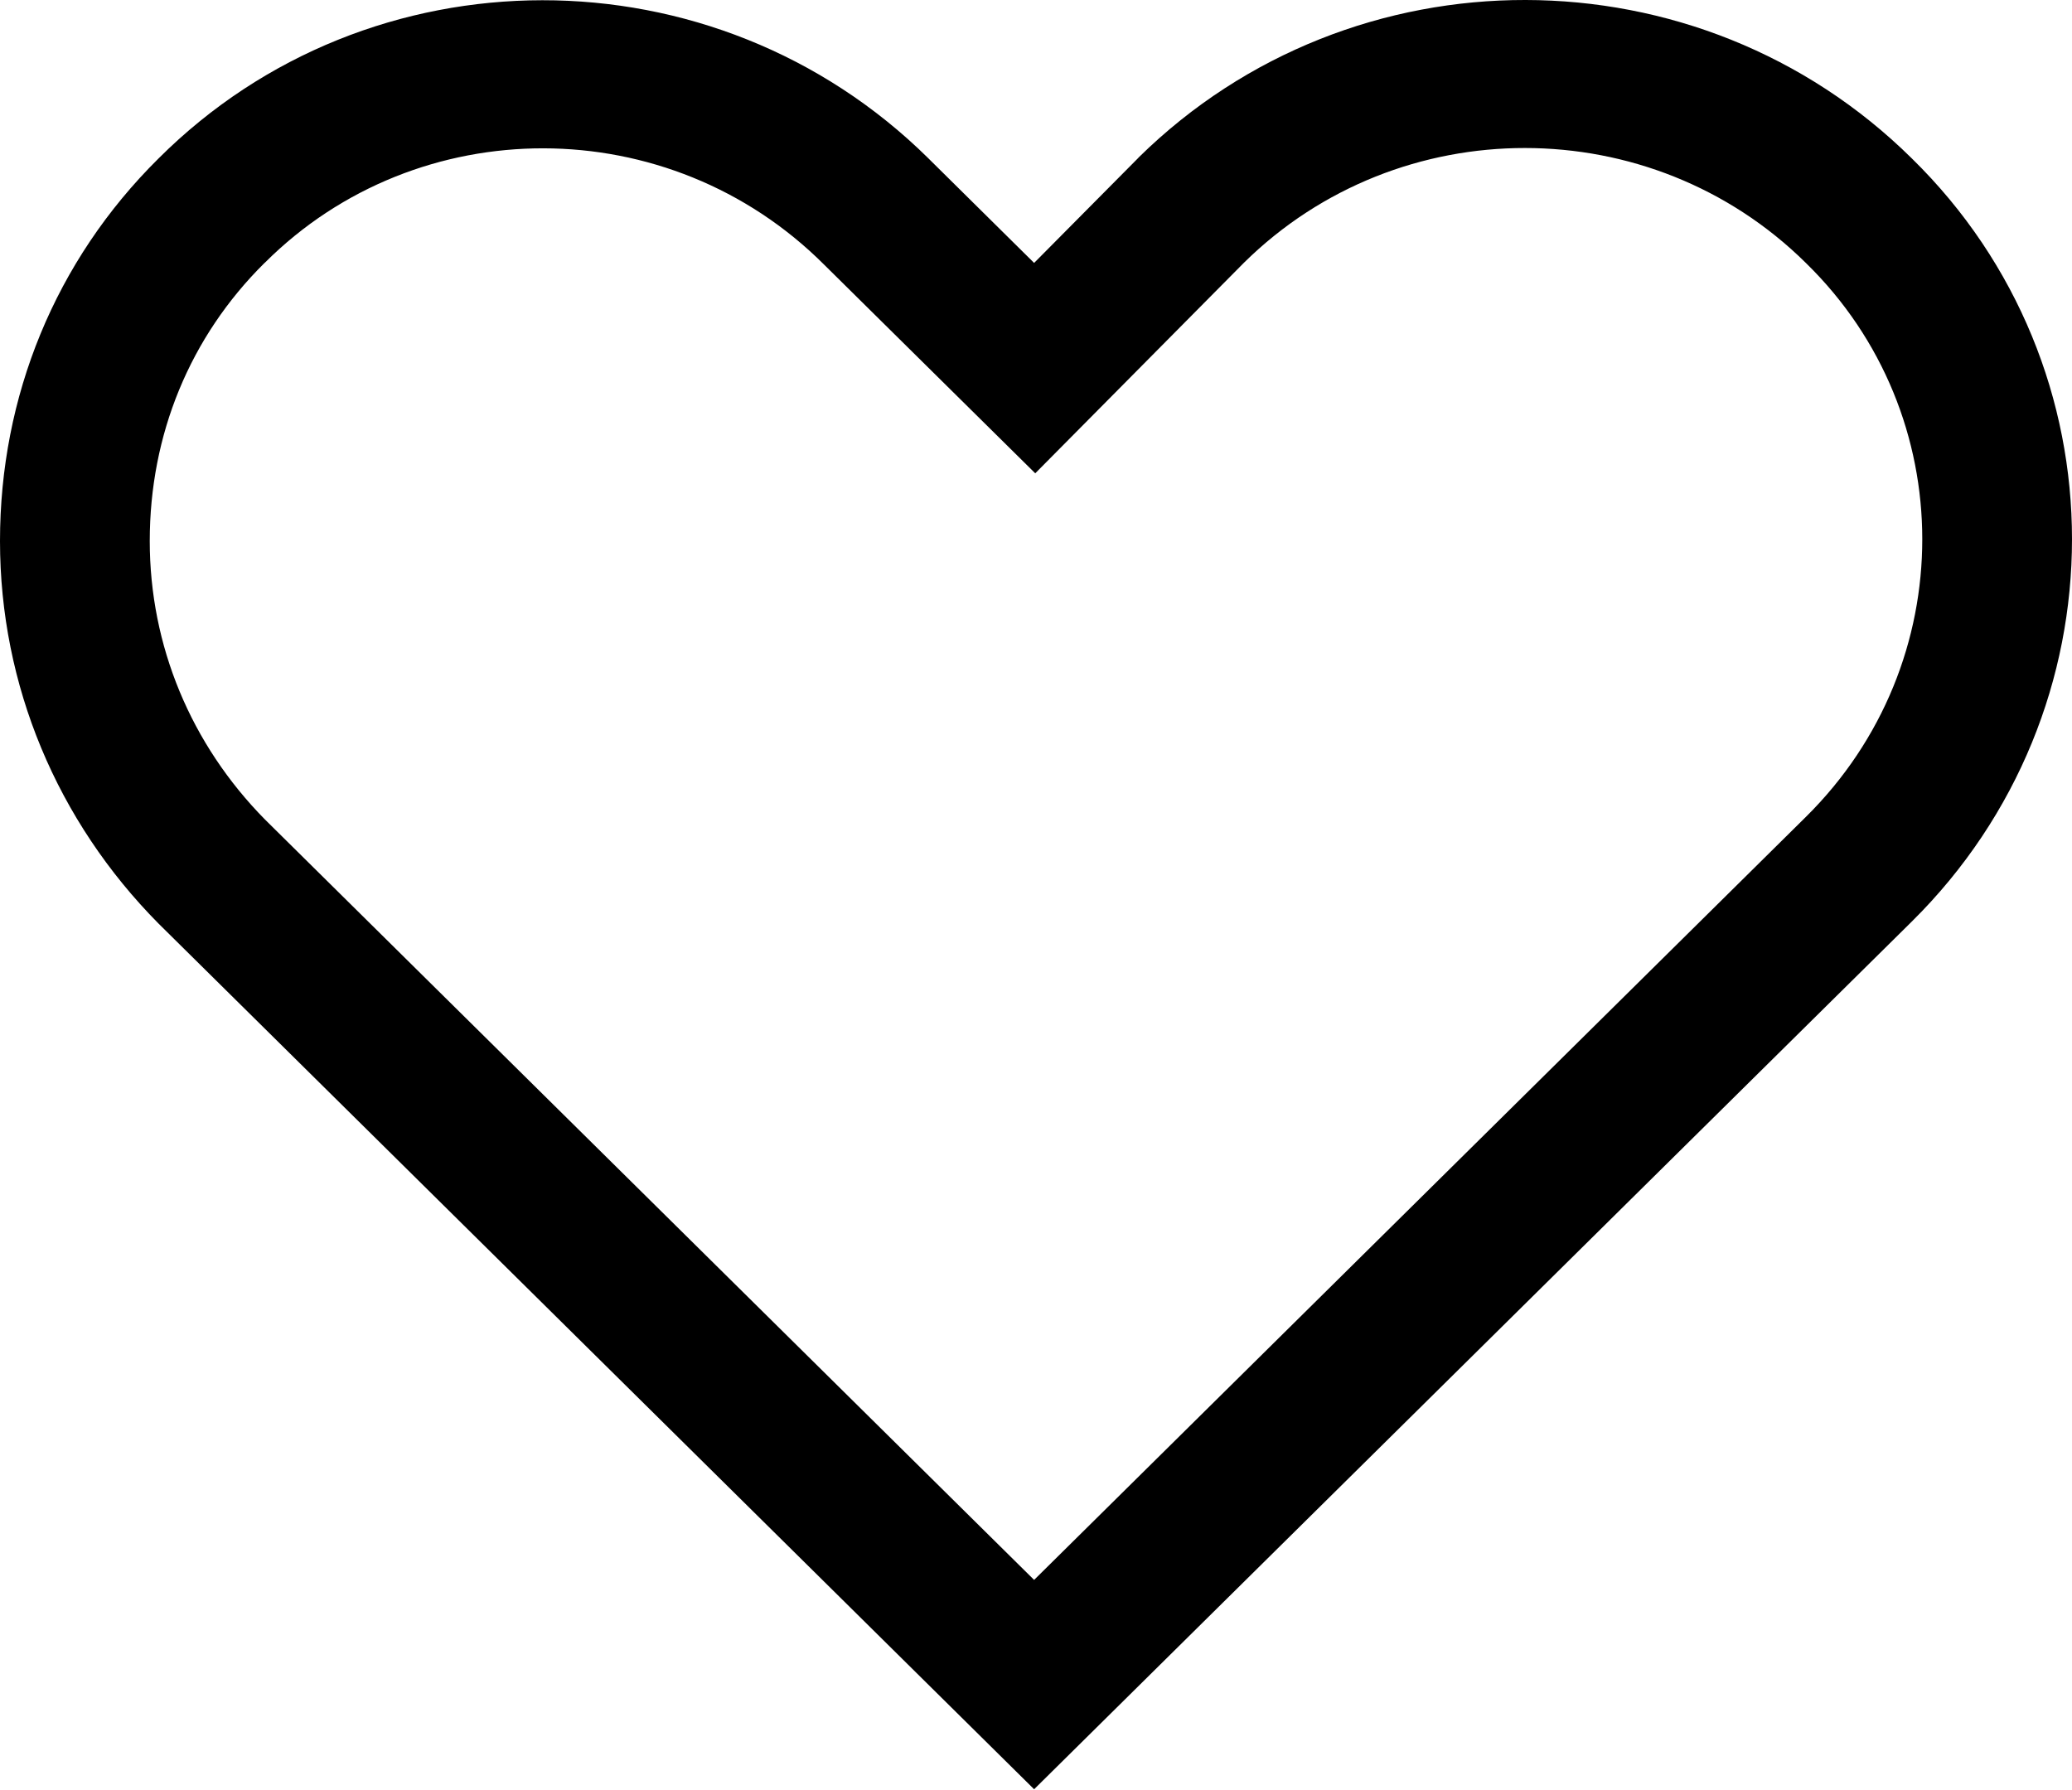
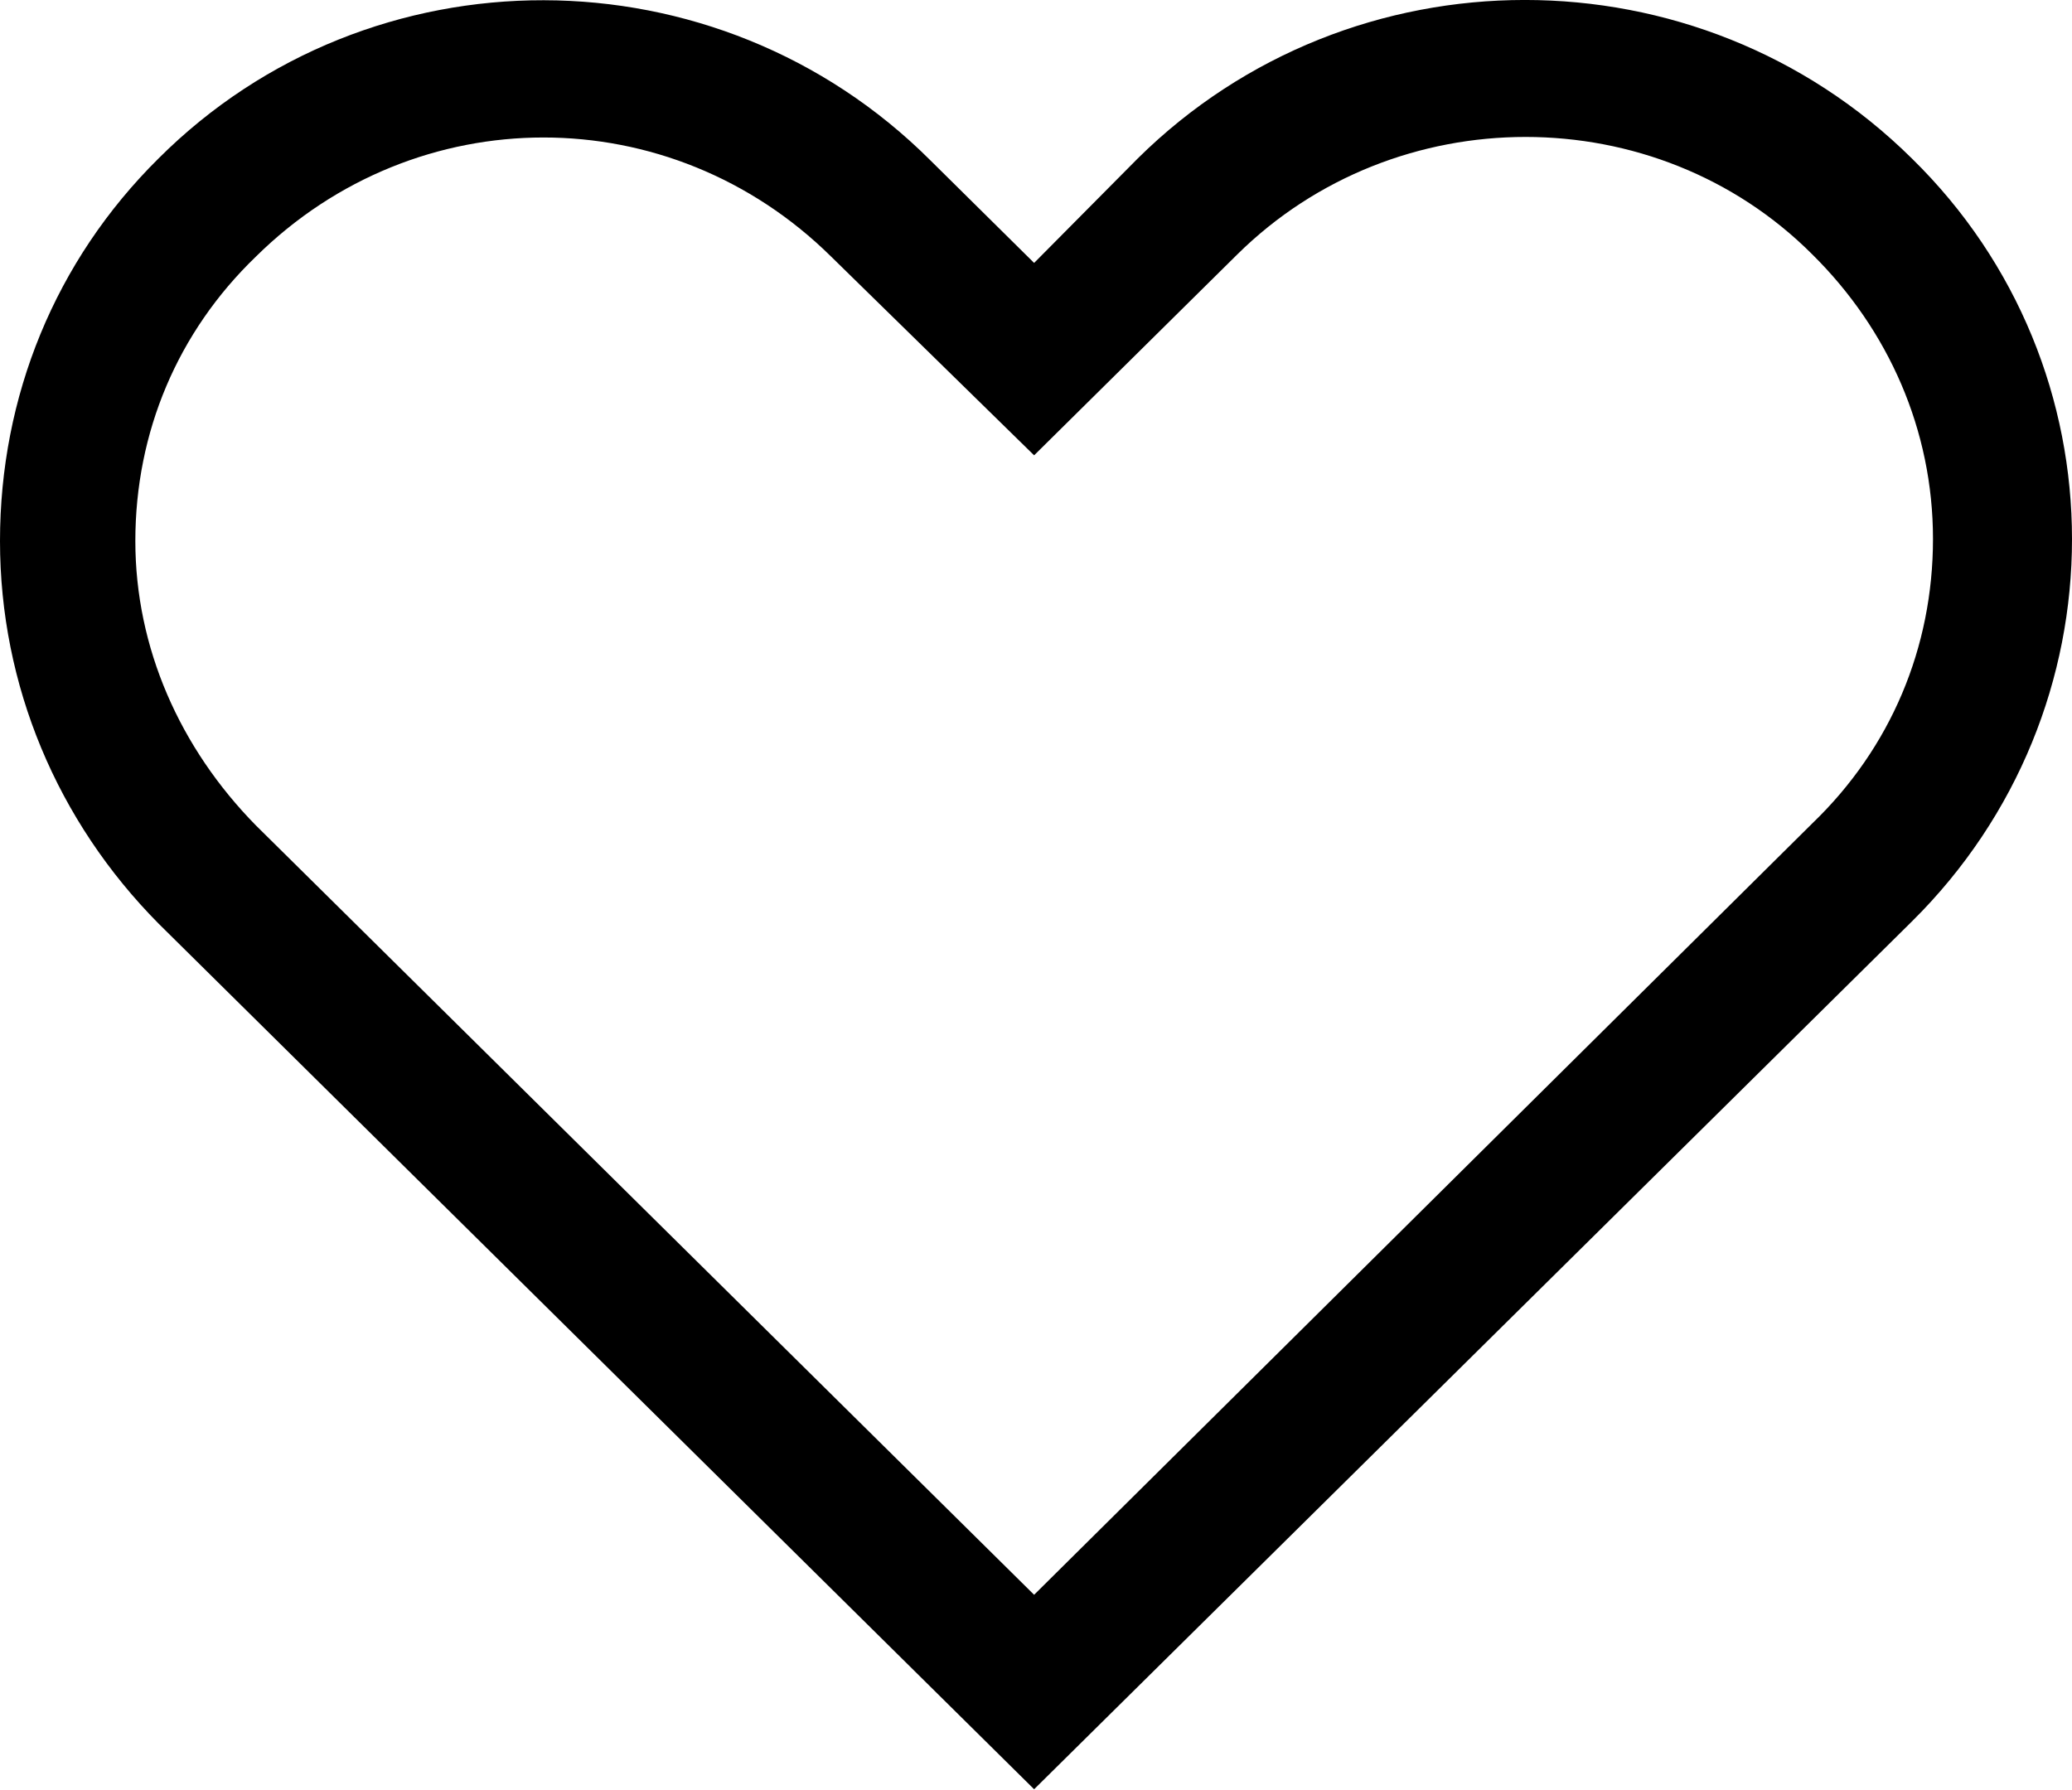
<svg xmlns="http://www.w3.org/2000/svg" width="22" height="19" viewBox="0 0 22 19" fill="none">
-   <path fill-rule="evenodd" clip-rule="evenodd" d="M19.175 2.793C17.53 1.166 14.857 1.165 13.21 2.788L10.992 5.026L8.75 2.81C7.101 1.163 4.433 1.171 2.814 2.788L2.808 2.793C2.016 3.577 1.59 4.616 1.59 5.745C1.59 6.857 2.027 7.905 2.814 8.703L10.98 16.777L19.175 8.674C20.825 7.043 20.817 4.401 19.181 2.799L19.175 2.793ZM10.98 19L1.684 9.808C0.606 8.72 0 7.277 0 5.745C0 4.213 0.584 2.77 1.684 1.682C3.922 -0.553 7.586 -0.561 9.856 1.68C9.864 1.688 9.872 1.696 9.88 1.704L10.98 2.792L12.081 1.682C12.085 1.678 12.089 1.674 12.093 1.669C14.362 -0.561 18.035 -0.556 20.299 1.682C22.567 3.902 22.567 7.543 20.299 9.786L10.98 19Z" fill="black" />
+   <path d="M20.299 9.786C22.567 7.543 22.567 3.902 20.299 1.682C18.031 -0.561 14.349 -0.561 12.081 1.682L10.98 2.792L9.88 1.704C7.612 -0.561 3.93 -0.561 1.684 1.682C0.584 2.77 0 4.213 0 5.745C0 7.277 0.606 8.72 1.684 9.808L10.98 19L20.299 9.786ZM1.437 5.745C1.437 4.59 1.886 3.525 2.717 2.725C3.57 1.882 4.671 1.46 5.771 1.46C6.871 1.46 7.971 1.882 8.825 2.725L10.98 4.835L13.136 2.703C14.82 1.038 17.582 1.038 19.244 2.703C20.052 3.502 20.524 4.568 20.524 5.723C20.524 6.877 20.075 7.943 19.244 8.742L10.98 16.935L2.717 8.765C1.909 7.943 1.437 6.877 1.437 5.745Z" fill="black" />
</svg>
